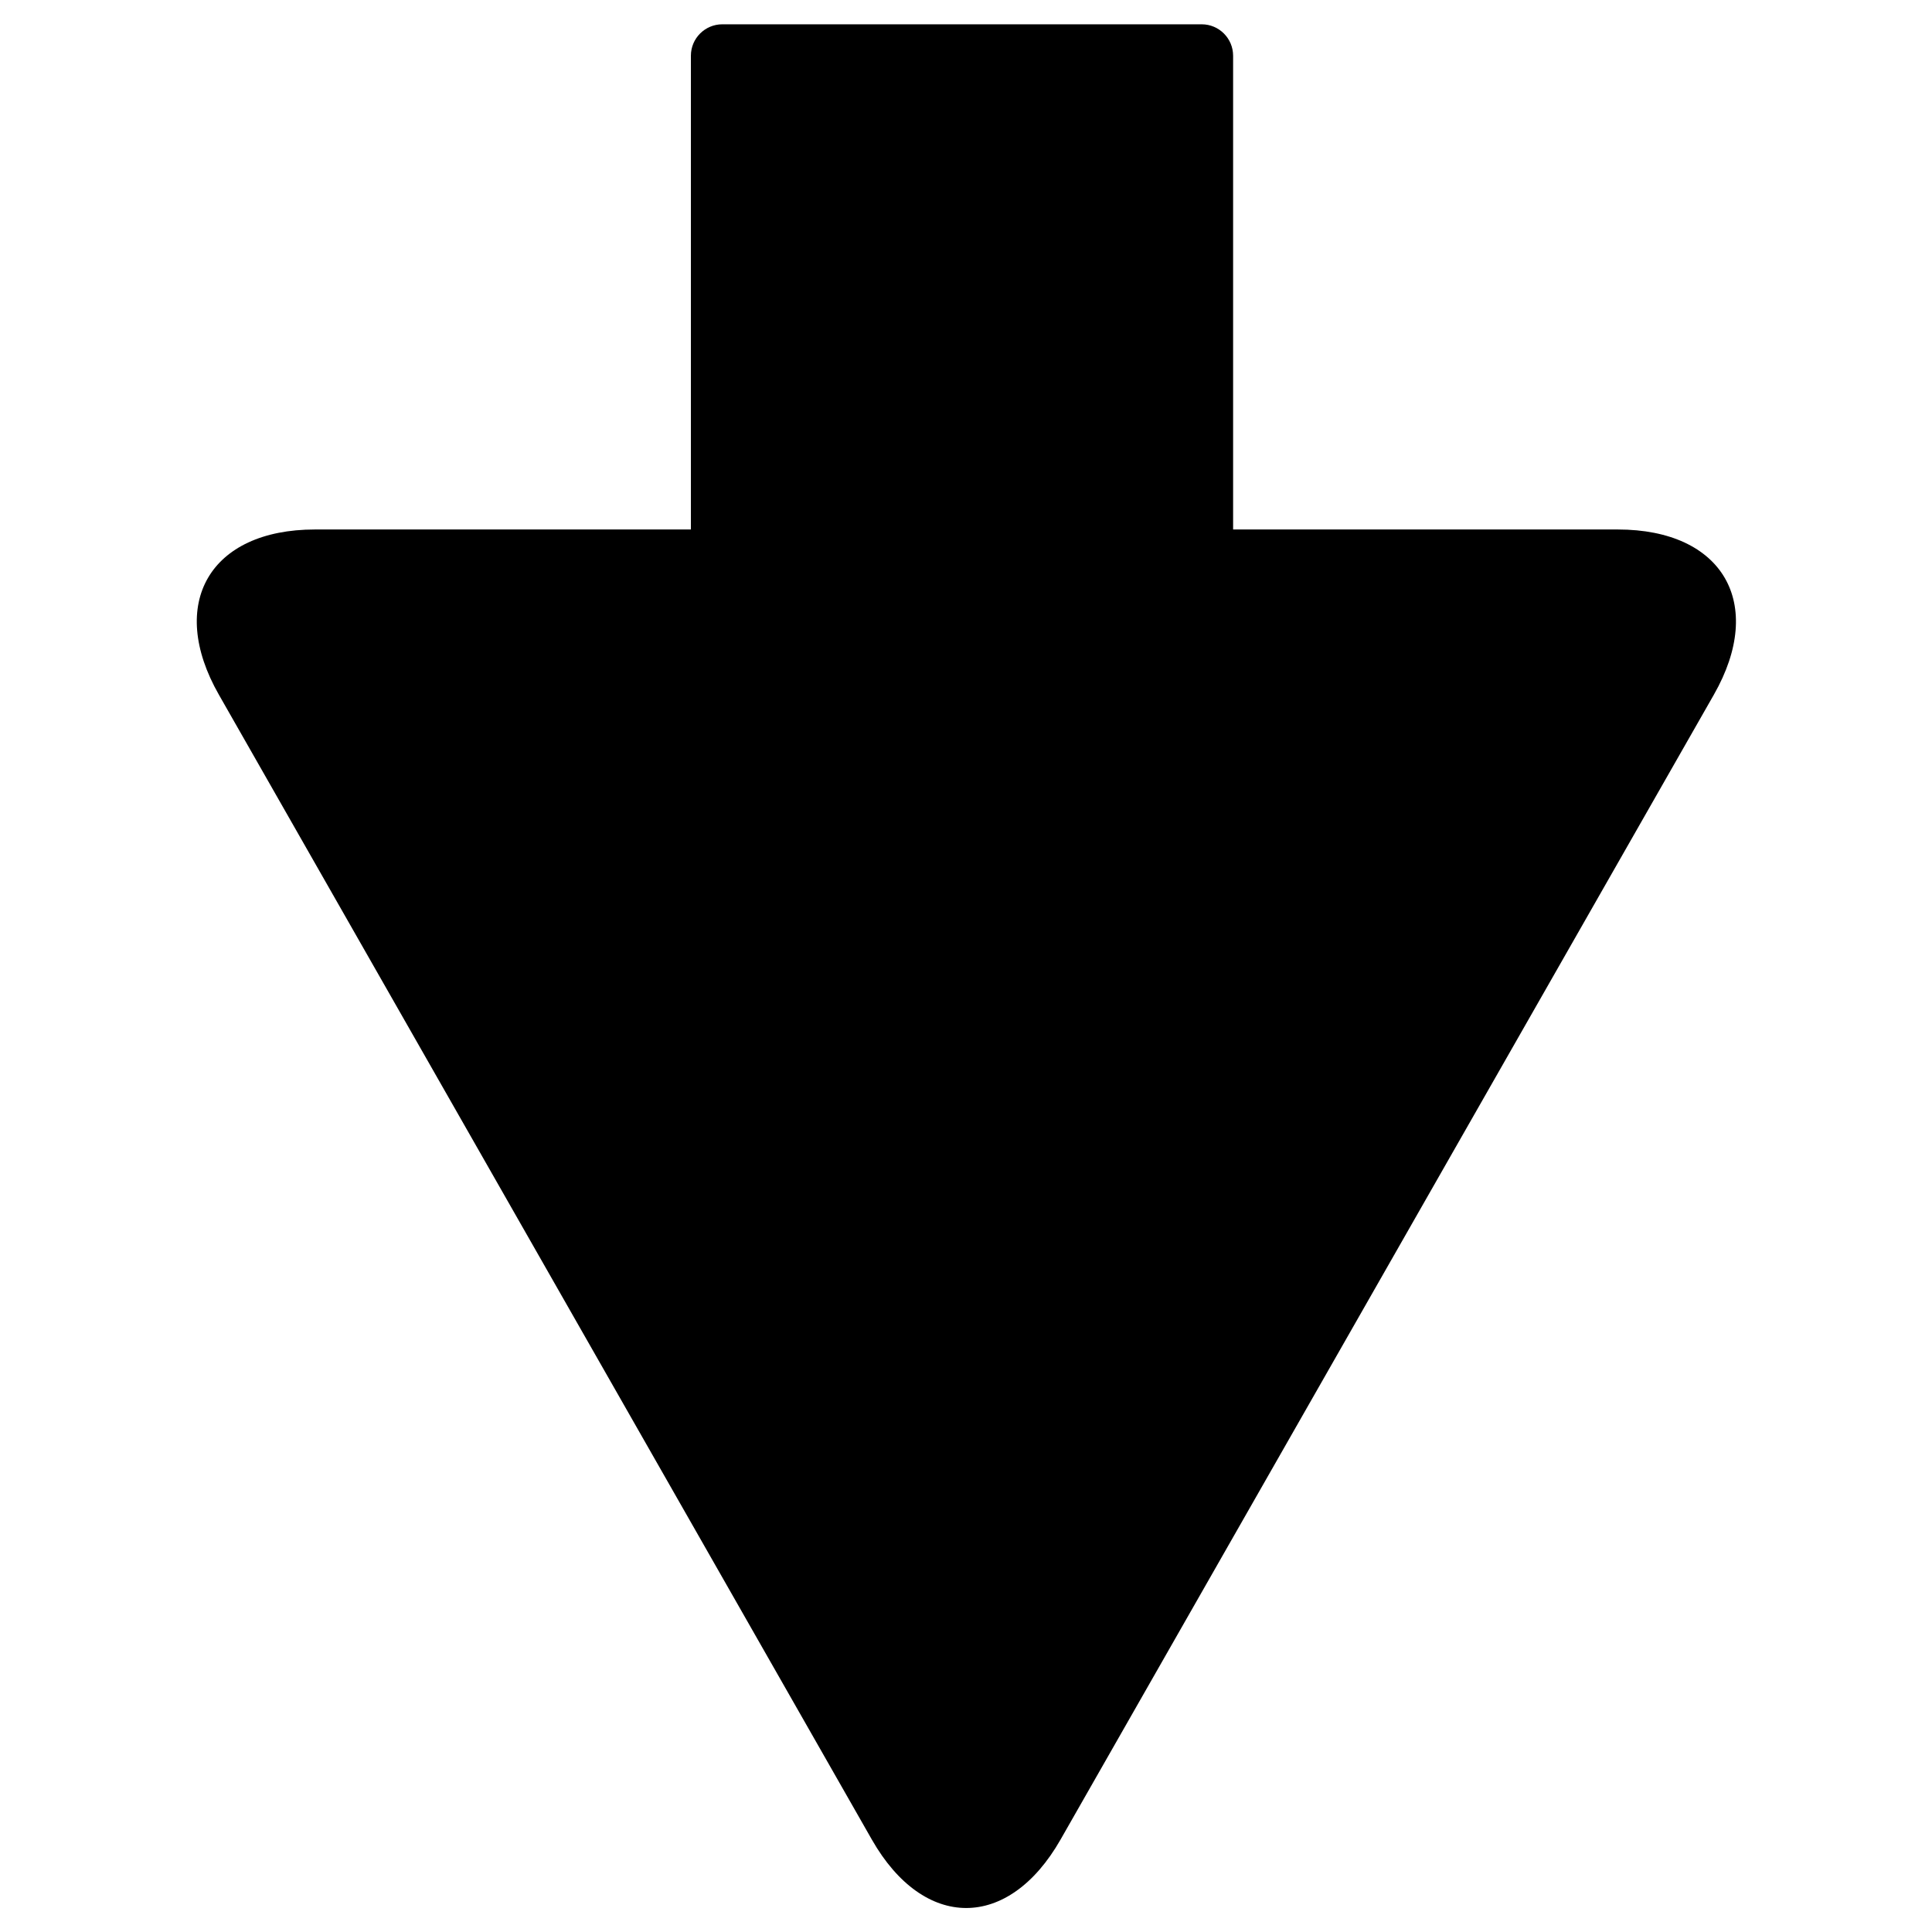
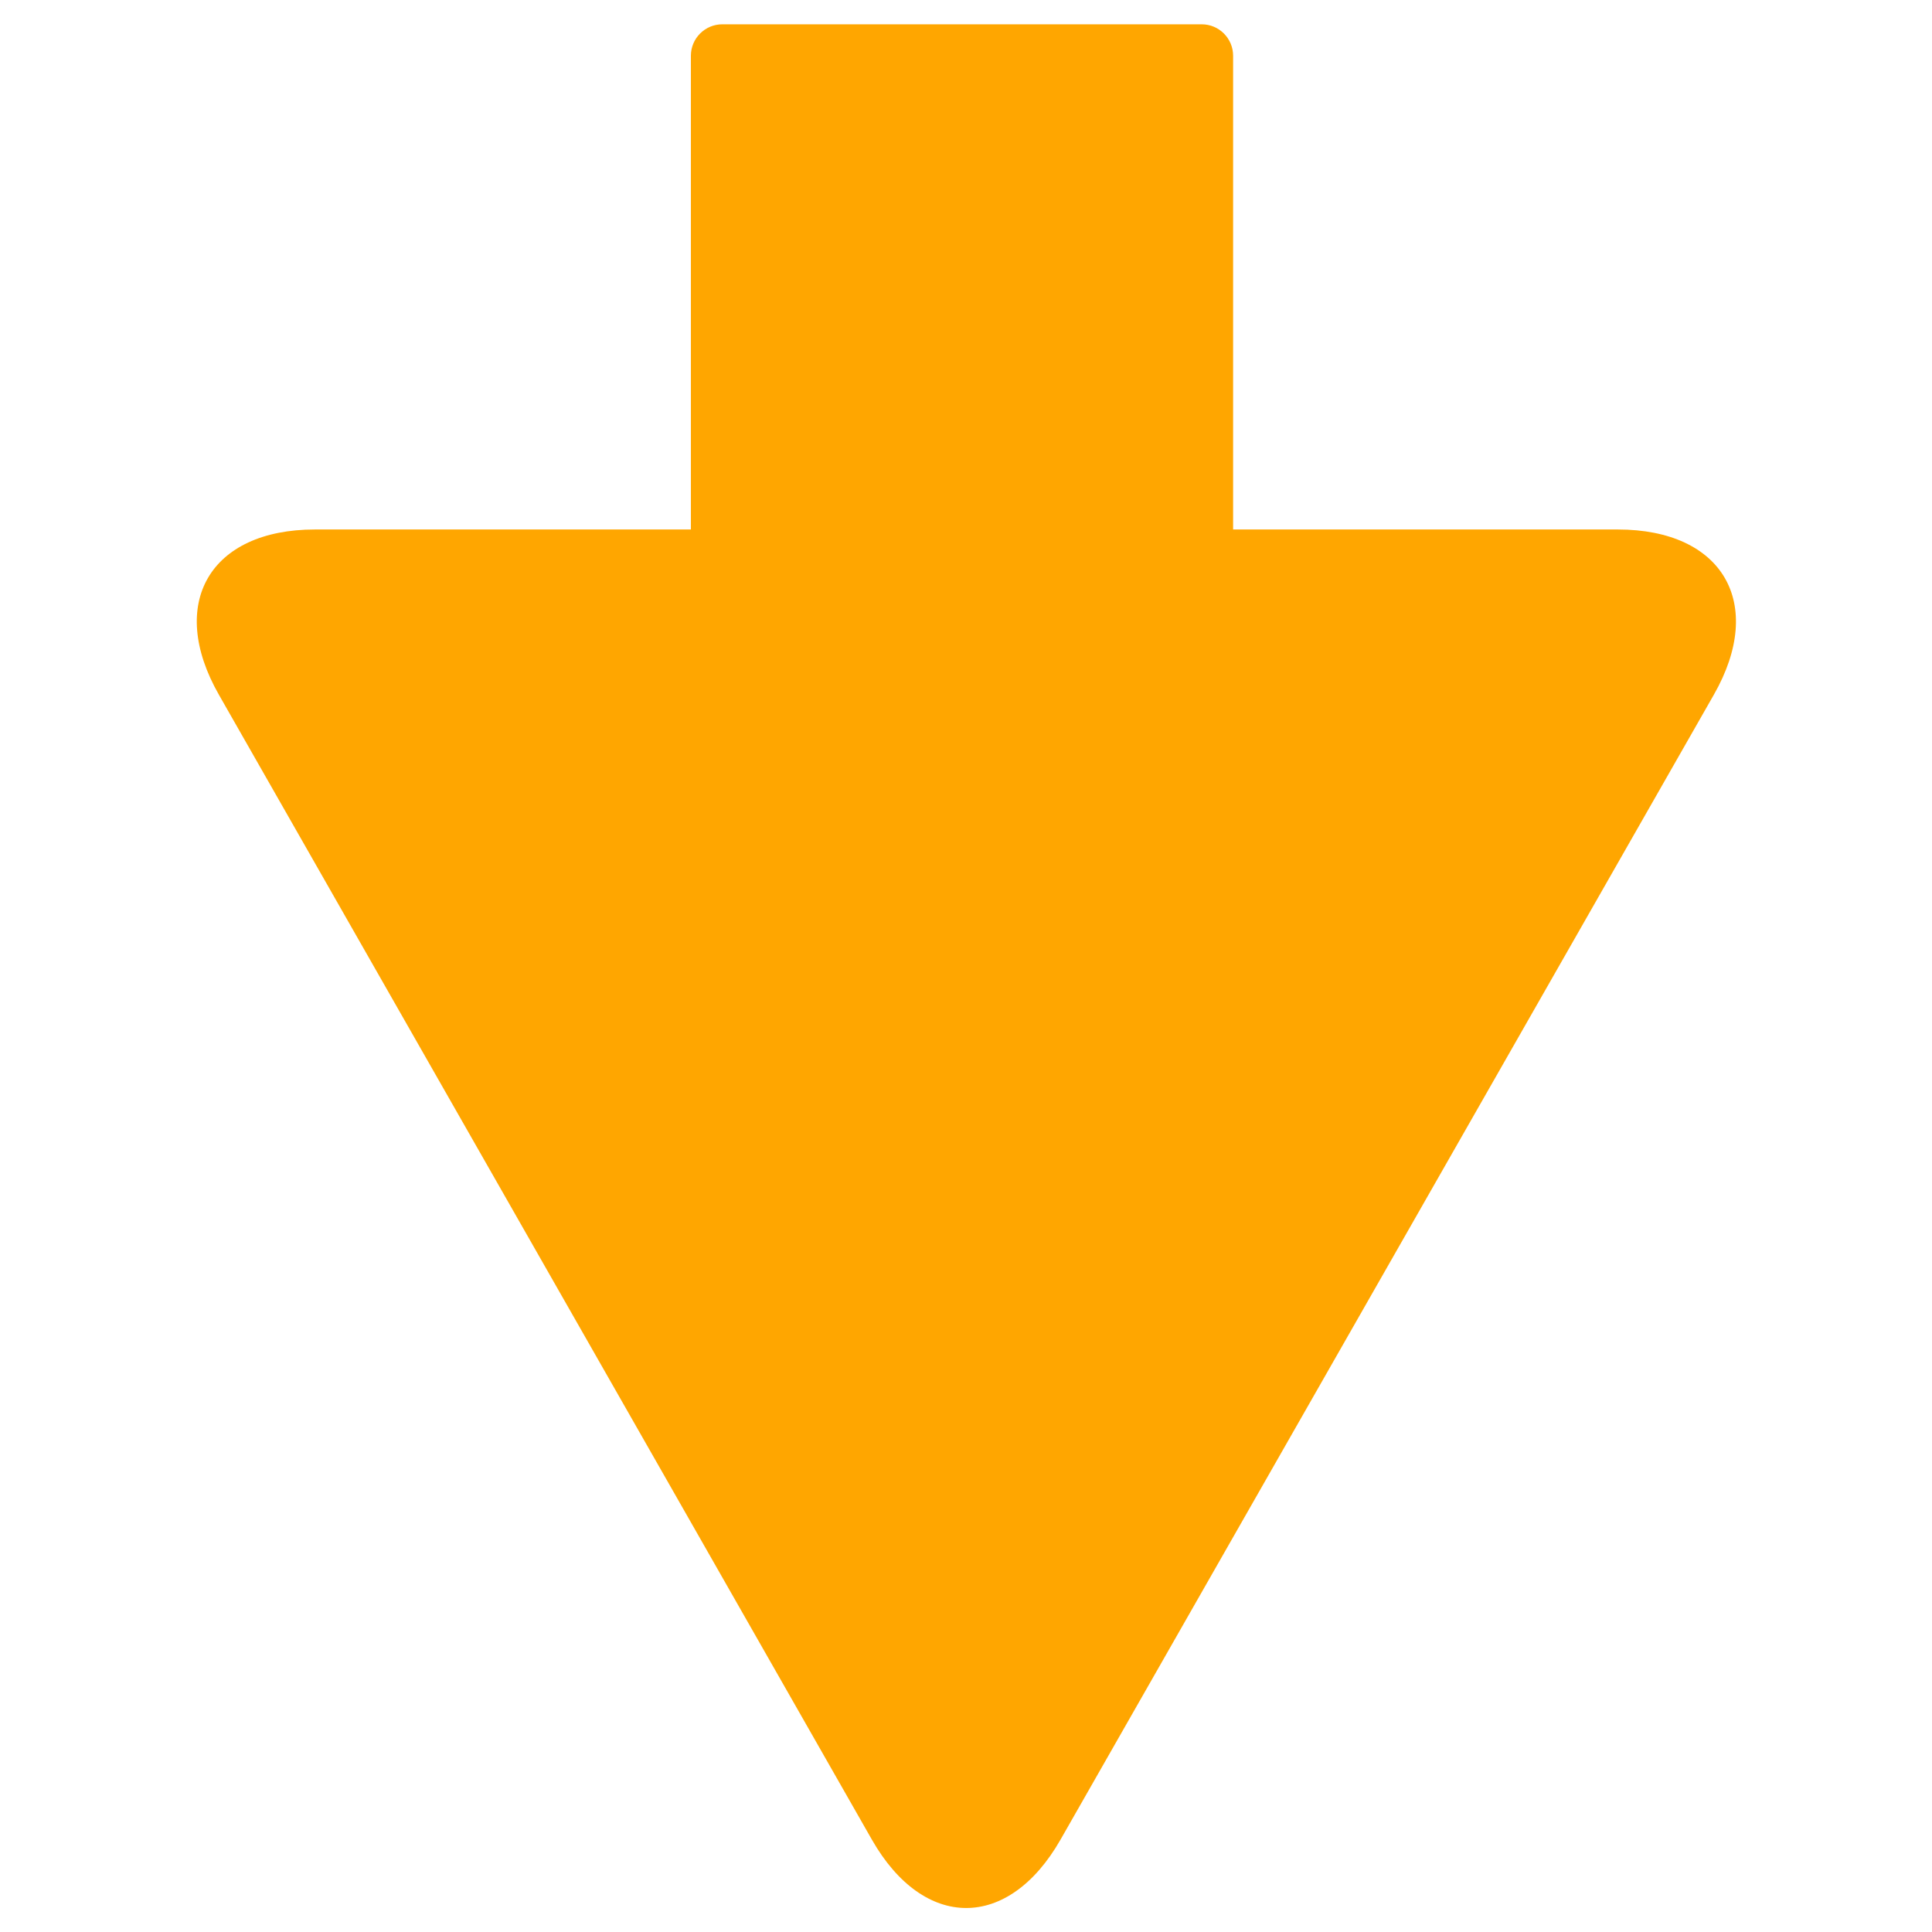
<svg xmlns="http://www.w3.org/2000/svg" width="553" height="553">
-   <g transform="rotate(-180 276.578 276.578)">
+   <g transform="rotate(-180 276.578 276.578)" style="fill:#ffa600">
    <path d="m303.6 26.6c-14.9-26.1-39.1-26.1-54 0l-187 327.7c-14.9 26.1-2.6 47.3 27.5 47.3l372.9 0c30.1 0 42.4-21.2 27.5-47.3l-186.9-327.7z" />
-     <rect x="200.2" y="361" width="155.2" height="185.2" rx="9" ry="9" style="fill:black;stroke-dasharray:null;stroke-linejoin:null;stroke-width:null" />
+     <rect x="200.2" y="361" width="155.2" height="185.2" rx="9" ry="9" style="fill:#ffa600;stroke-dasharray:null;stroke-linejoin:null;stroke-width:null" />
  </g>
</svg>
